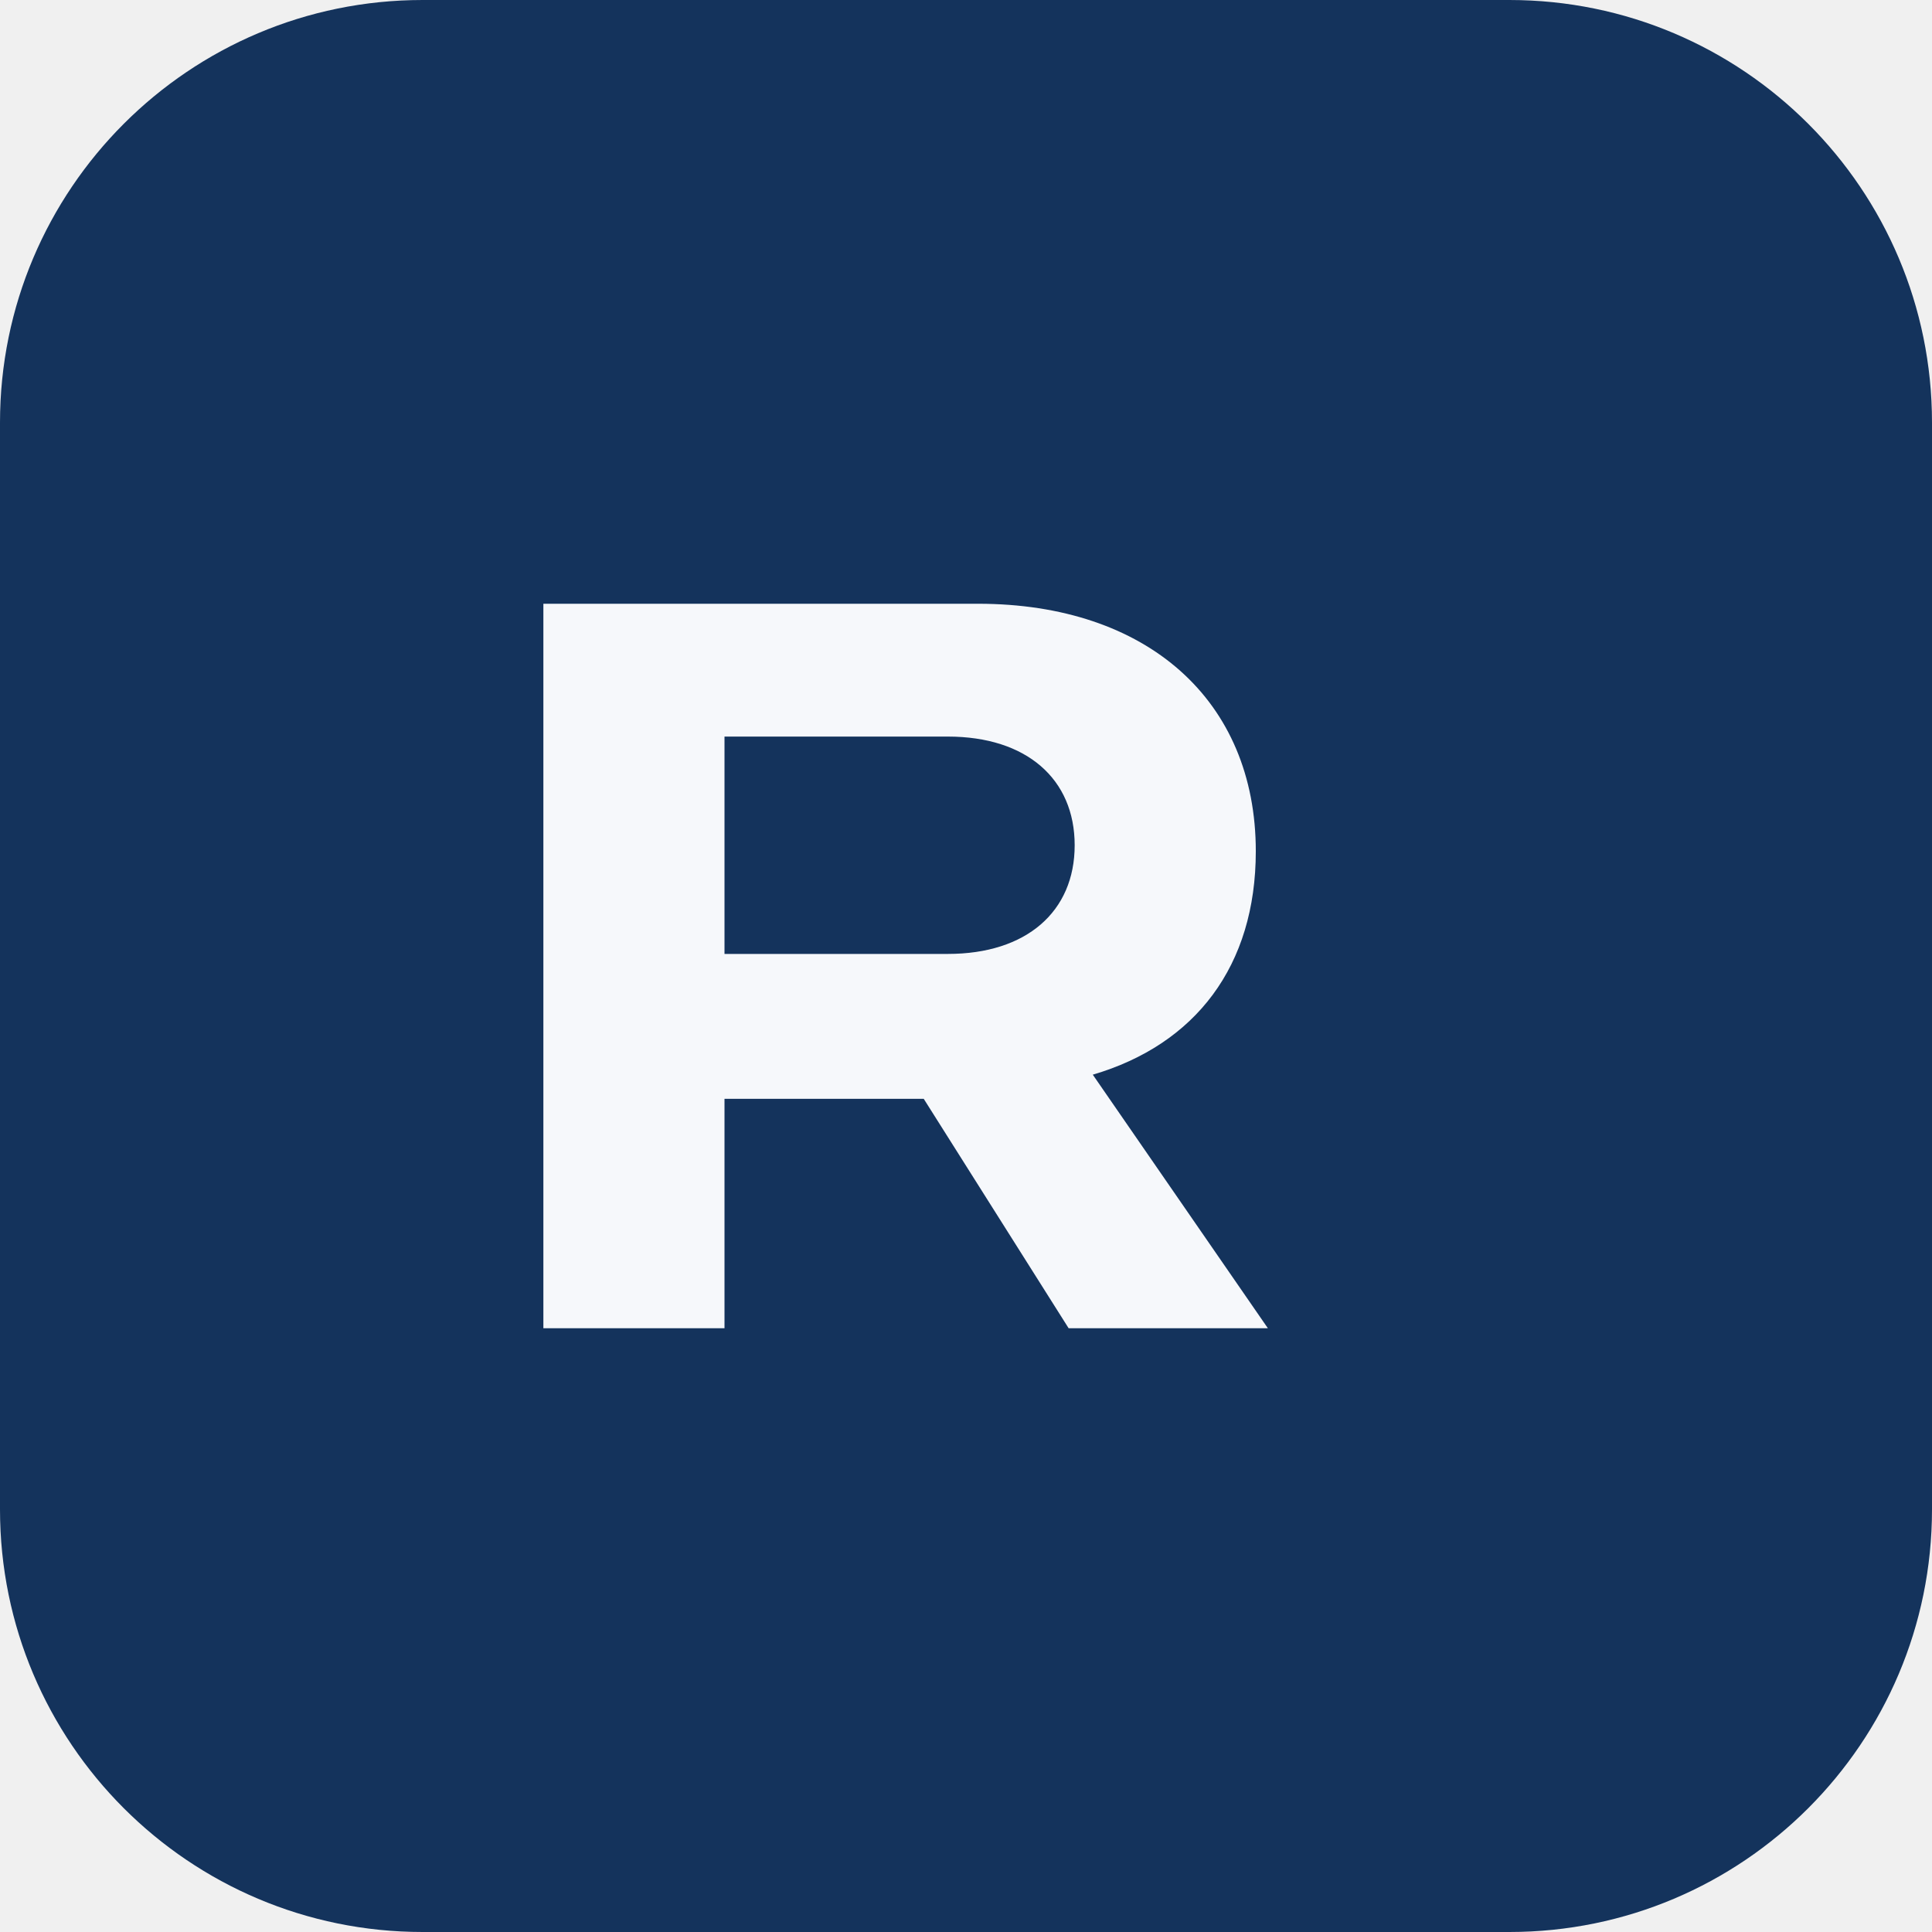
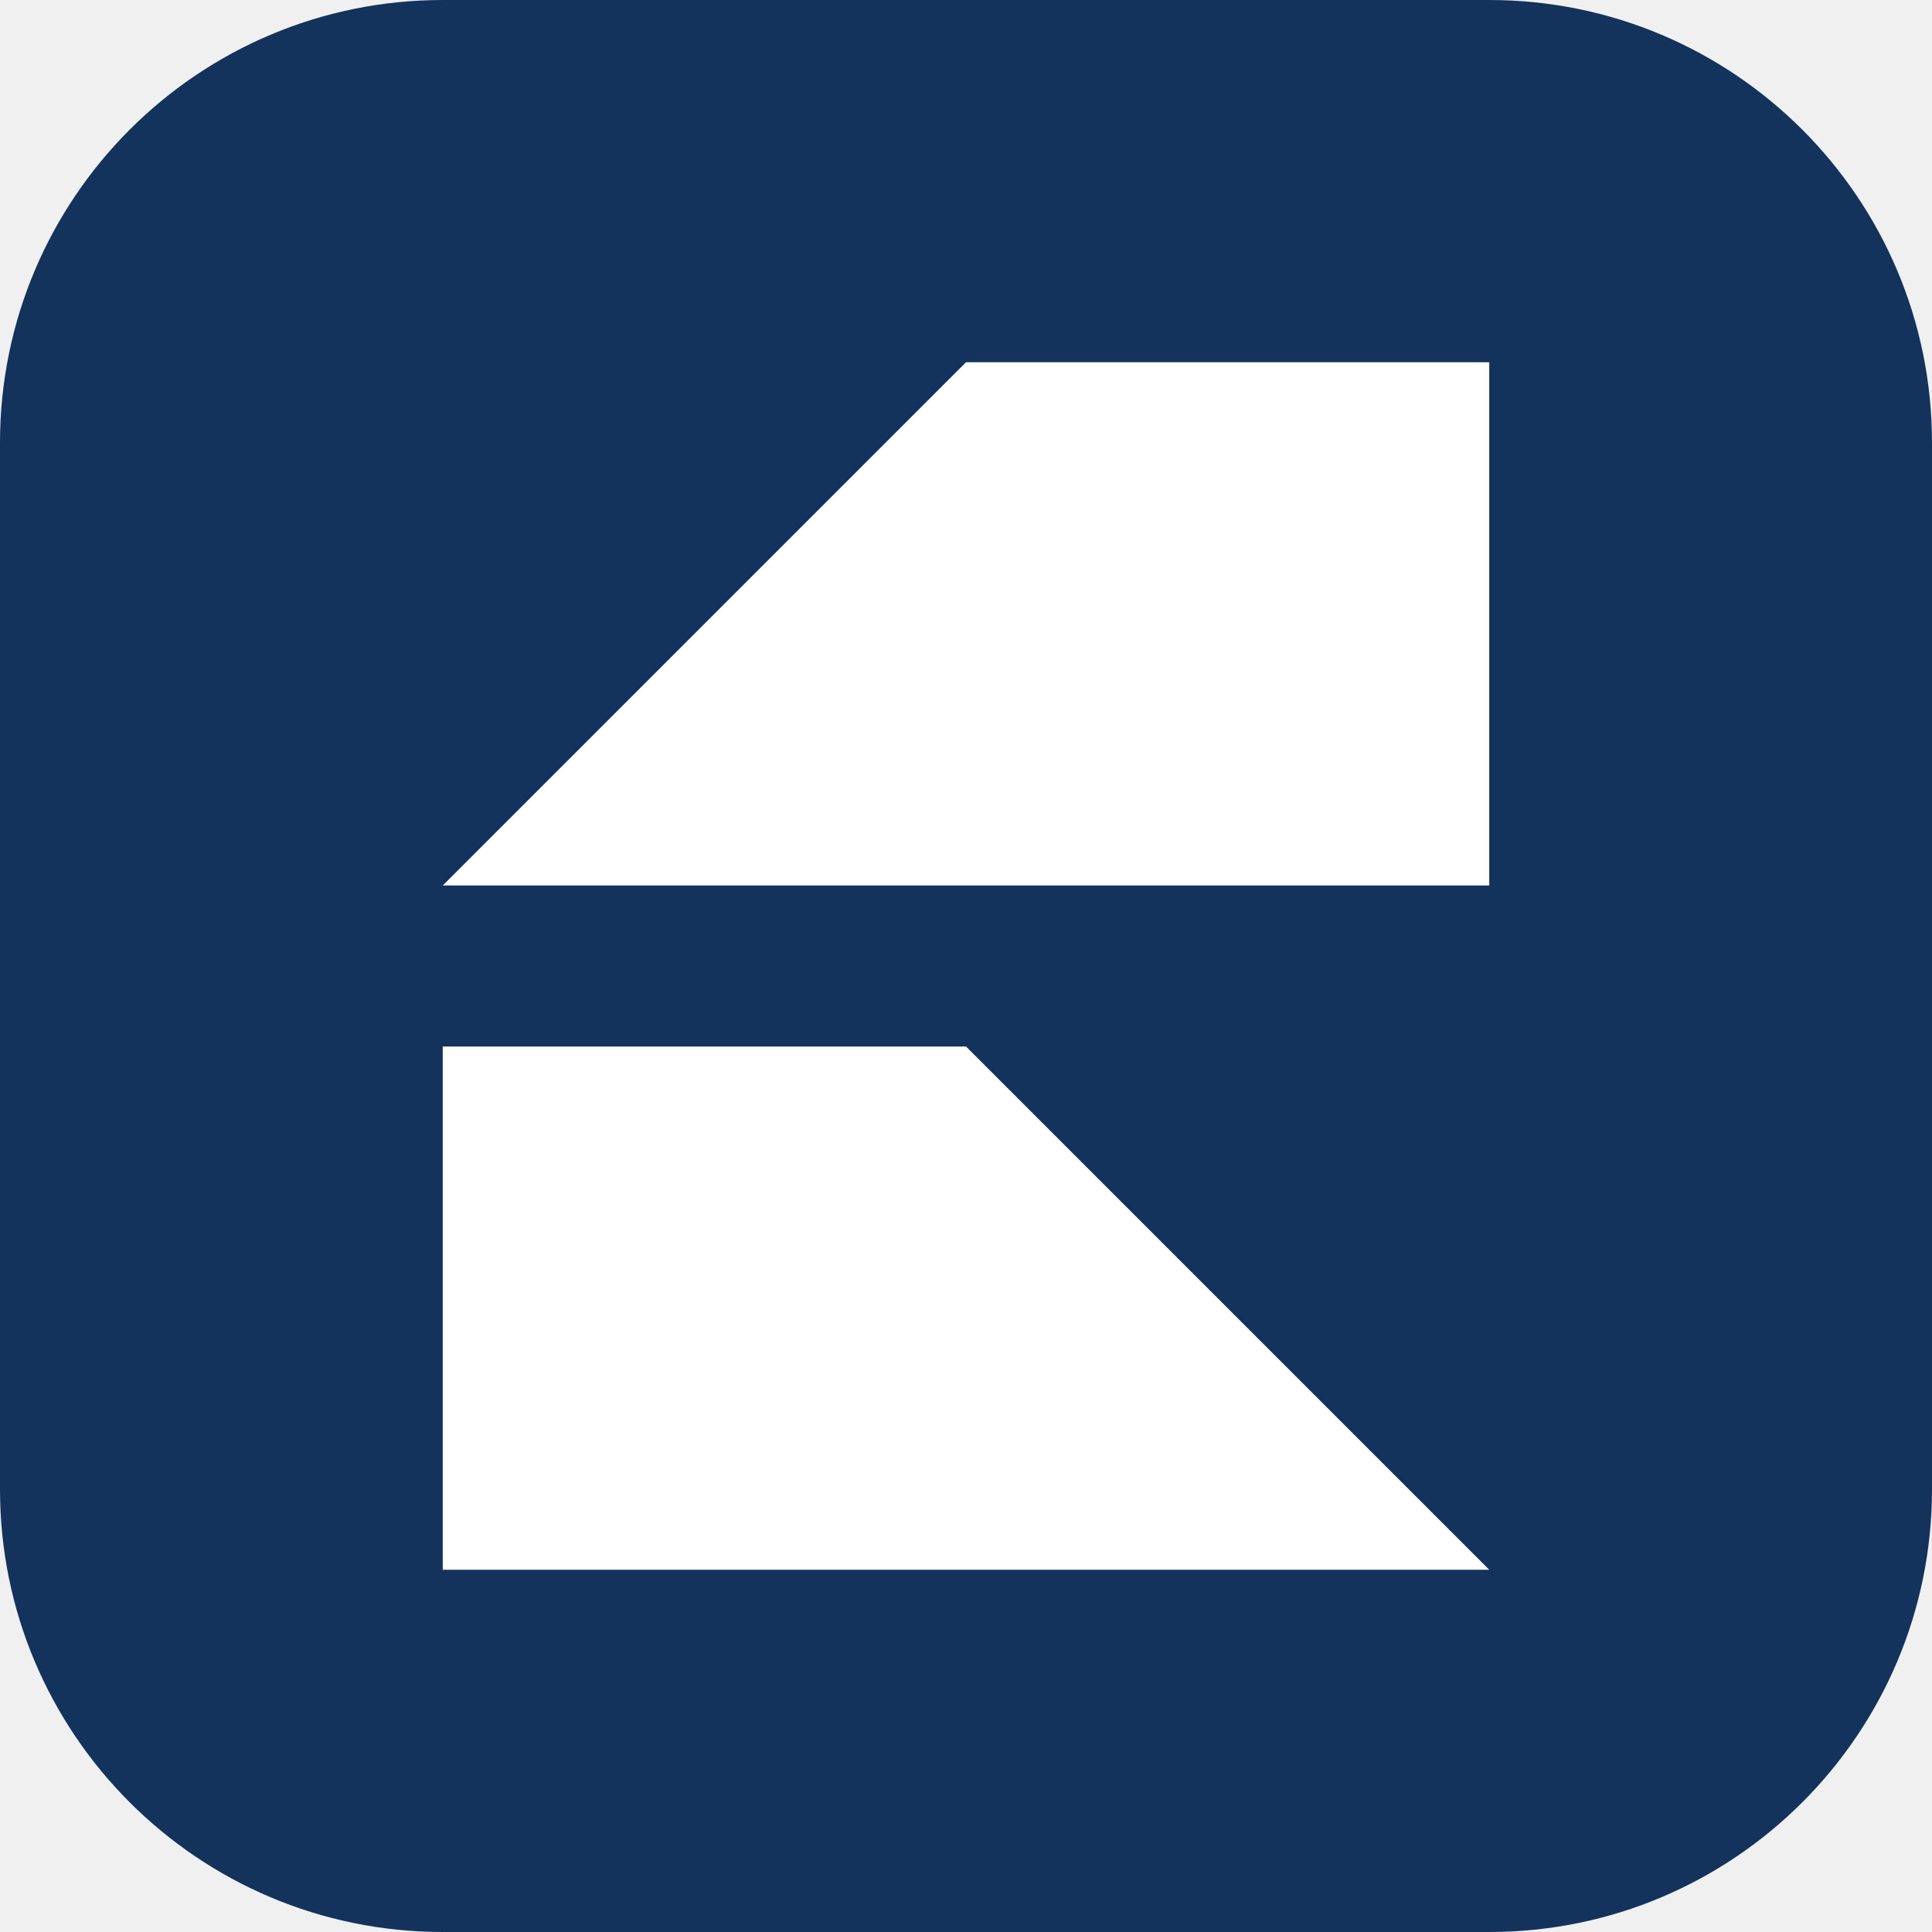
- <svg xmlns="http://www.w3.org/2000/svg" viewBox="0 0 32 32">
-   <rect width="32" height="32" rx="7" fill="#14335C" />
-   <path d="M9 22V10h7.2c2.8 0 4.6 1.6 4.6 4.1 0 1.9-1 3.2-2.7 3.7L21 22h-3.3l-2.4-3.8H12V22H9Zm3-6.2h3.7c1.3 0 2.1-.7 2.1-1.8 0-1.1-.8-1.8-2.1-1.8H12v3.6Z" fill="#F6F8FB" />
+ <svg xmlns="http://www.w3.org/2000/svg" viewBox="0 0 48 48" fill="none">
+   <rect width="48" height="48" rx="11" fill="#14335C" />
+   <path d="m11 22 13-13h13v13H11Zm0 4h13l13 13H11V26Z" fill="#fff" />
</svg>
